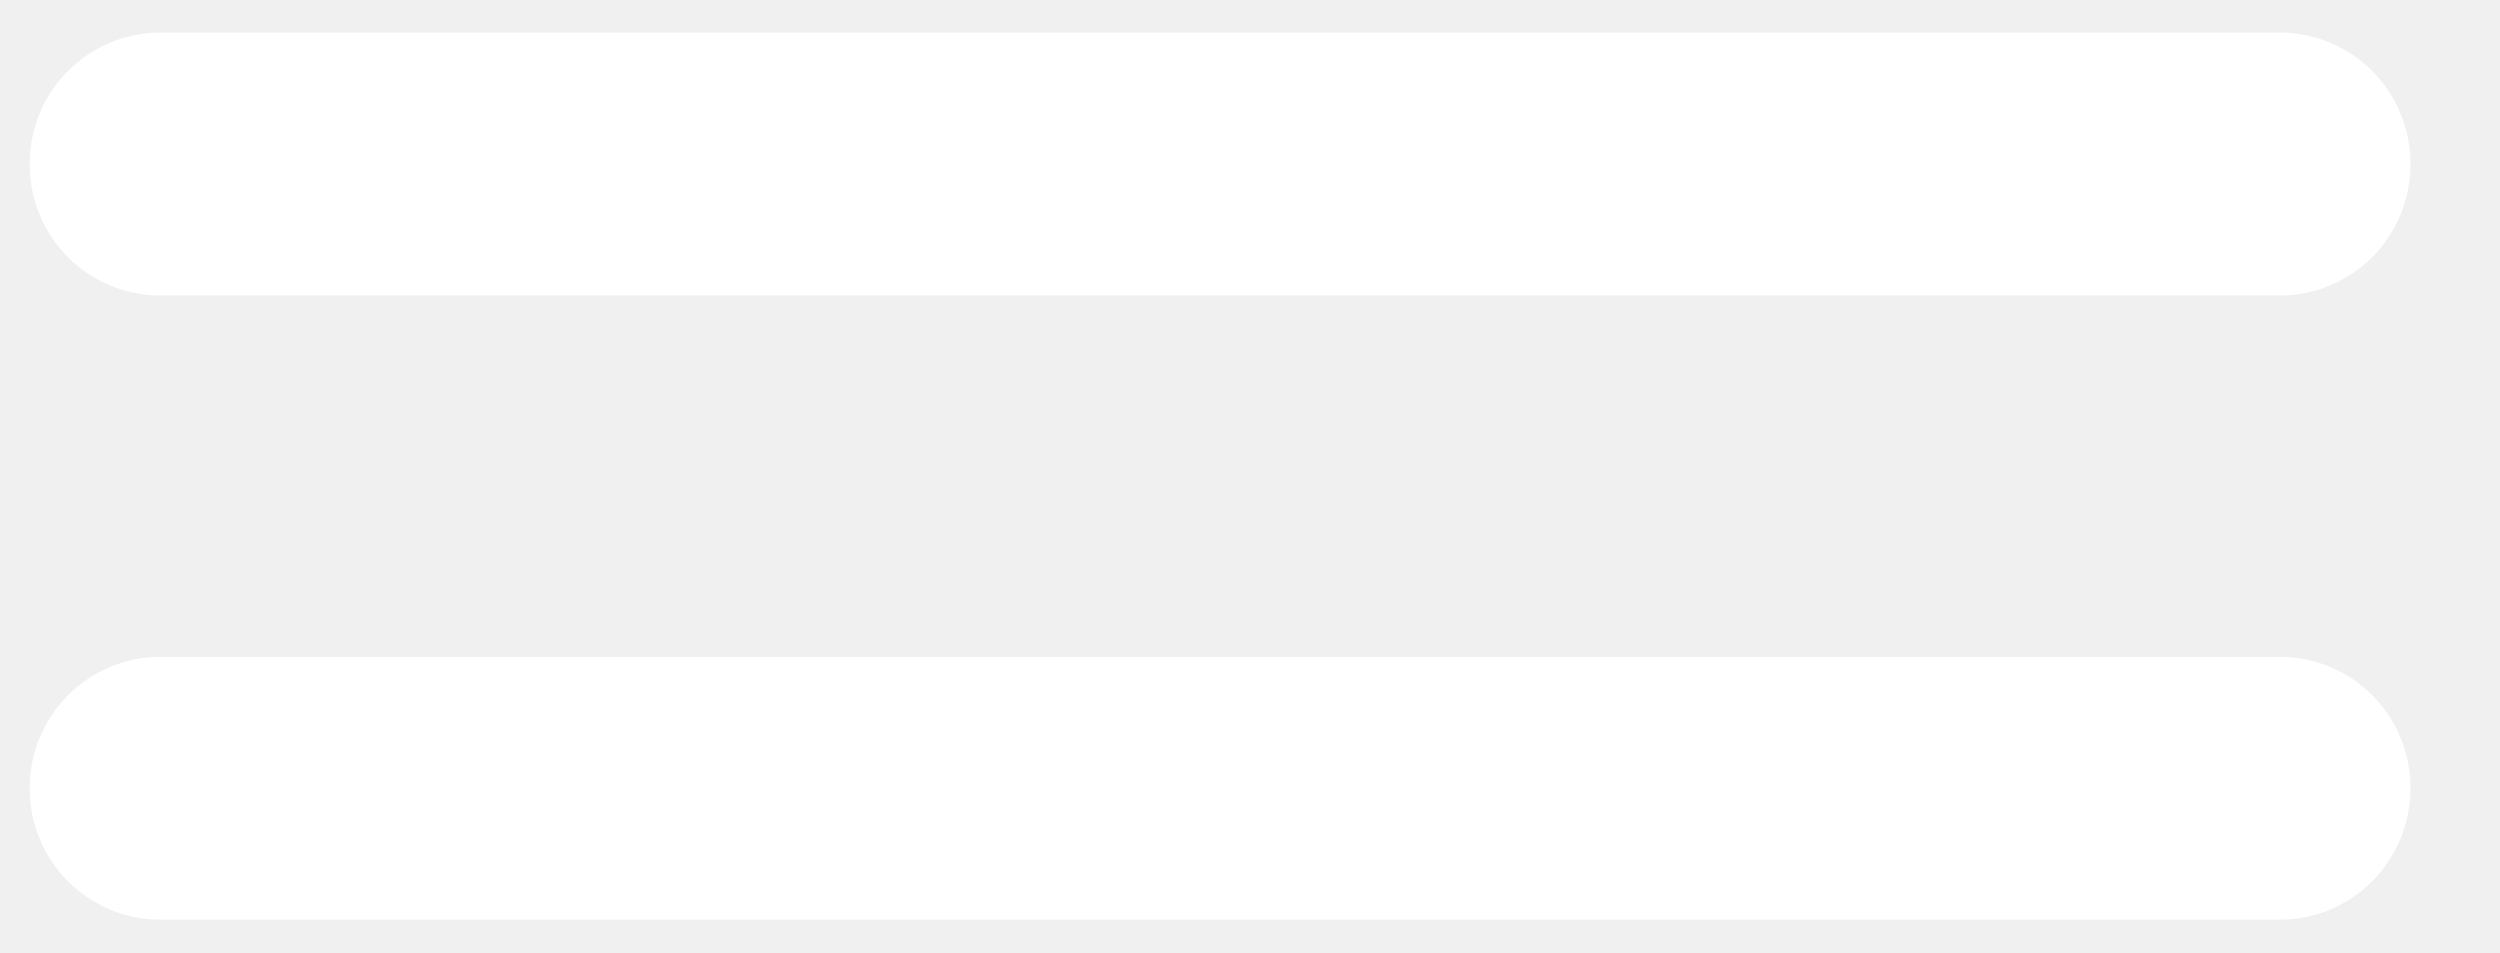
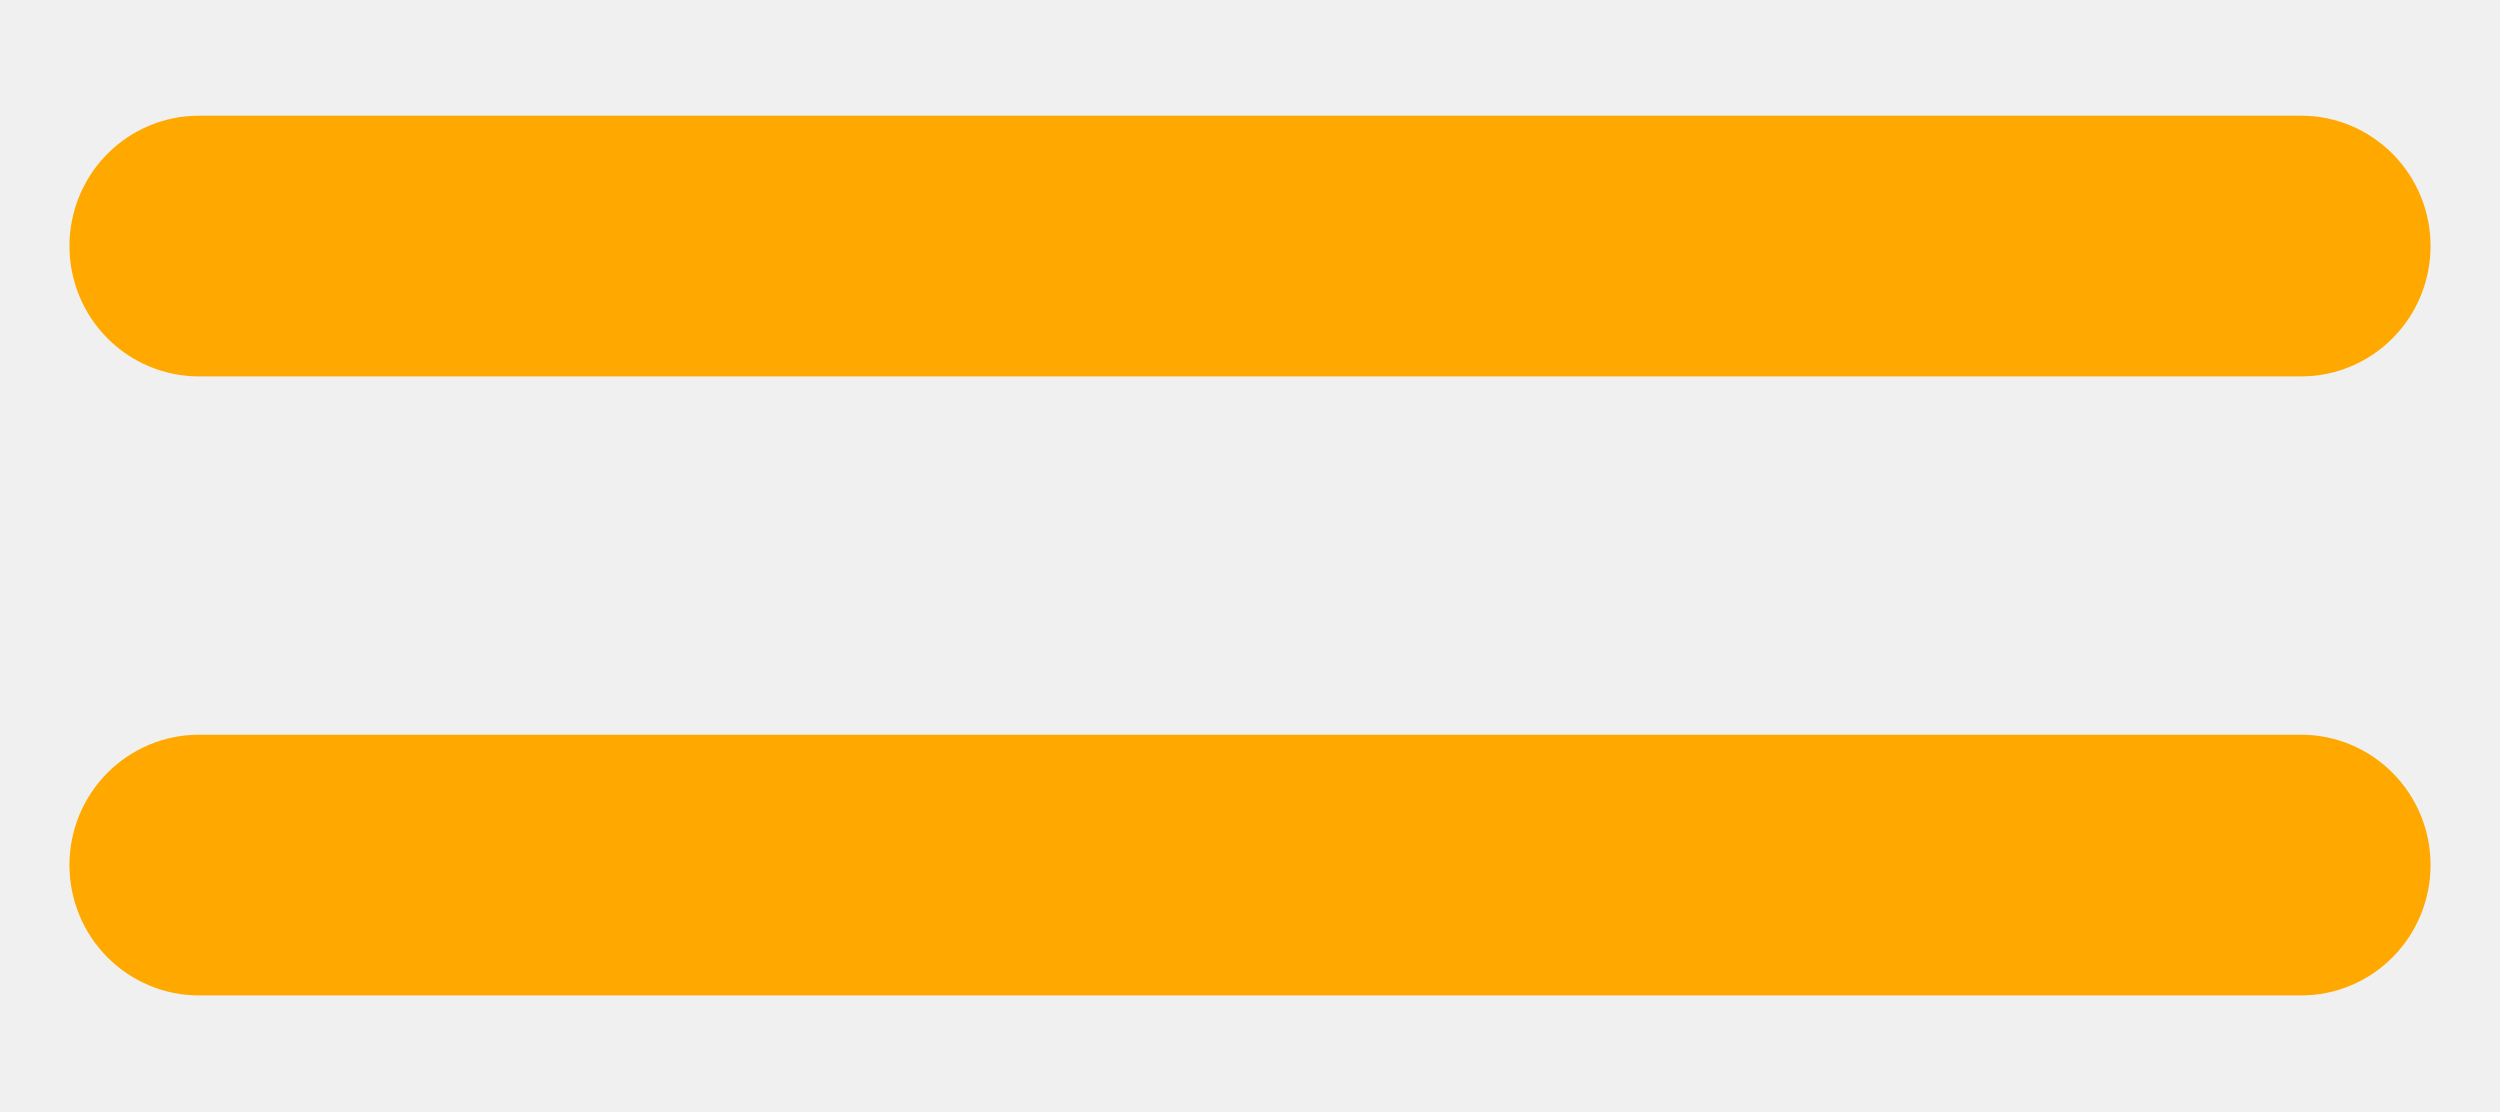
- <svg xmlns="http://www.w3.org/2000/svg" width="21" height="8" viewBox="0 0 21 8" fill="none">
-   <g id="Prio media" clip-path="url(#clip0_128322_5532)">
-     <g id="Capa 2">
-       <g id="Capa 1">
-         <path id="Vector" d="M19.153 7.725H1.344C1.054 7.725 0.775 7.609 0.57 7.402C0.364 7.195 0.249 6.914 0.249 6.621C0.249 6.329 0.364 6.048 0.57 5.841C0.775 5.634 1.054 5.518 1.344 5.518H19.153C19.443 5.518 19.722 5.634 19.928 5.841C20.133 6.048 20.248 6.329 20.248 6.621C20.248 6.914 20.133 7.195 19.928 7.402C19.722 7.609 19.443 7.725 19.153 7.725Z" fill="white" />
-         <path id="Vector_2" d="M19.153 2.482H1.344C1.054 2.482 0.775 2.366 0.57 2.159C0.364 1.952 0.249 1.671 0.249 1.378C0.249 1.085 0.364 0.805 0.57 0.598C0.775 0.391 1.054 0.274 1.344 0.274L19.153 0.274C19.443 0.274 19.722 0.391 19.928 0.598C20.133 0.805 20.248 1.085 20.248 1.378C20.248 1.671 20.133 1.952 19.928 2.159C19.722 2.366 19.443 2.482 19.153 2.482Z" fill="white" />
-       </g>
-     </g>
+ <svg xmlns="http://www.w3.org/2000/svg" width="18" height="8" viewBox="0 0 18 8" fill="none">
+   <g clip-path="url(#clip0_132675_2638)">
+     <path d="M16.569 7.167L1.432 7.167C1.184 7.167 0.948 7.068 0.773 6.892C0.598 6.716 0.5 6.477 0.5 6.228C0.5 5.979 0.598 5.741 0.773 5.565C0.948 5.389 1.184 5.29 1.432 5.29L16.569 5.29C16.816 5.29 17.052 5.389 17.227 5.565C17.402 5.741 17.5 5.979 17.5 6.228C17.5 6.477 17.402 6.716 17.227 6.892C17.052 7.068 16.816 7.167 16.569 7.167Z" fill="#FFA800" />
+     <path d="M16.569 2.71L1.432 2.71C1.184 2.71 0.948 2.611 0.773 2.435C0.598 2.259 0.5 2.02 0.5 1.772C0.5 1.523 0.598 1.284 0.773 1.108C0.948 0.932 1.184 0.833 1.432 0.833L16.569 0.833C16.816 0.833 17.052 0.932 17.227 1.108C17.402 1.284 17.5 1.523 17.5 1.772C17.5 2.02 17.402 2.259 17.227 2.435C17.052 2.611 16.816 2.71 16.569 2.71Z" fill="#FFA800" />
  </g>
  <defs>
-     <clipPath id="clip0_128322_5532">
-       <rect width="20" height="7.451" fill="white" transform="translate(0.248535 0.274414)" />
+     <clipPath id="clip0_132675_2638">
+       <rect width="17" height="6.333" fill="white" transform="translate(0.5 0.833252)" />
    </clipPath>
  </defs>
</svg>
